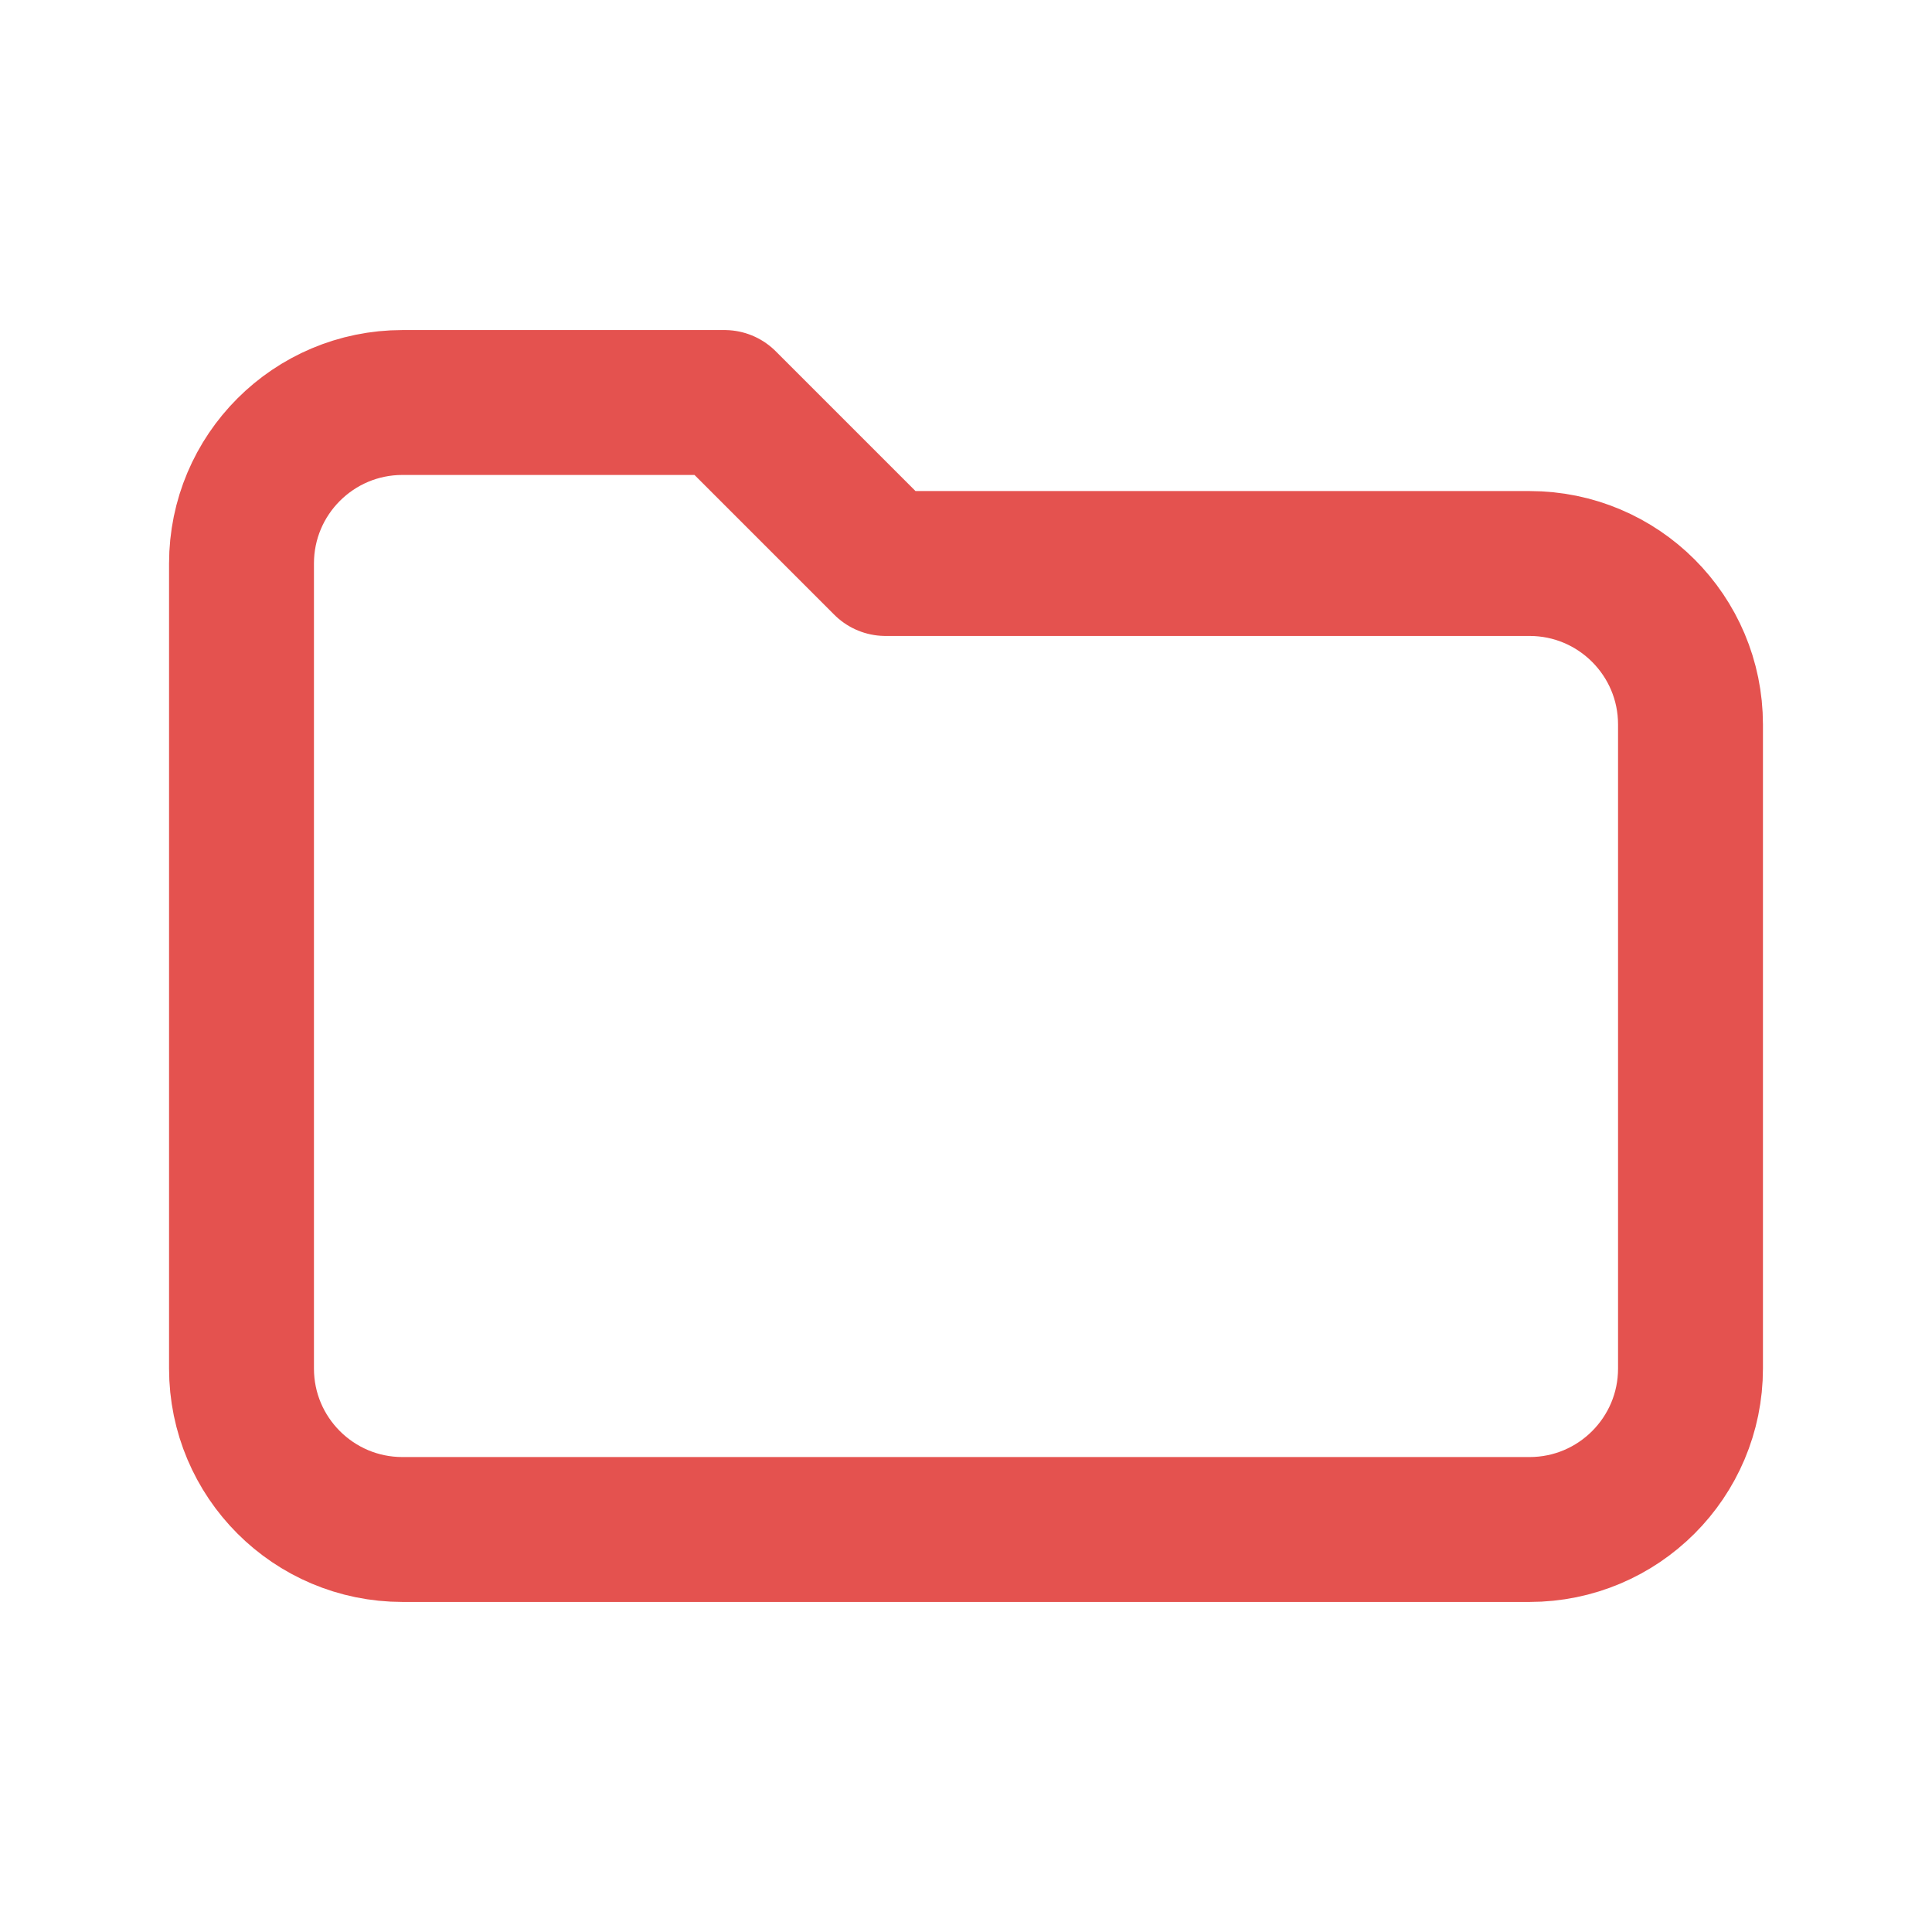
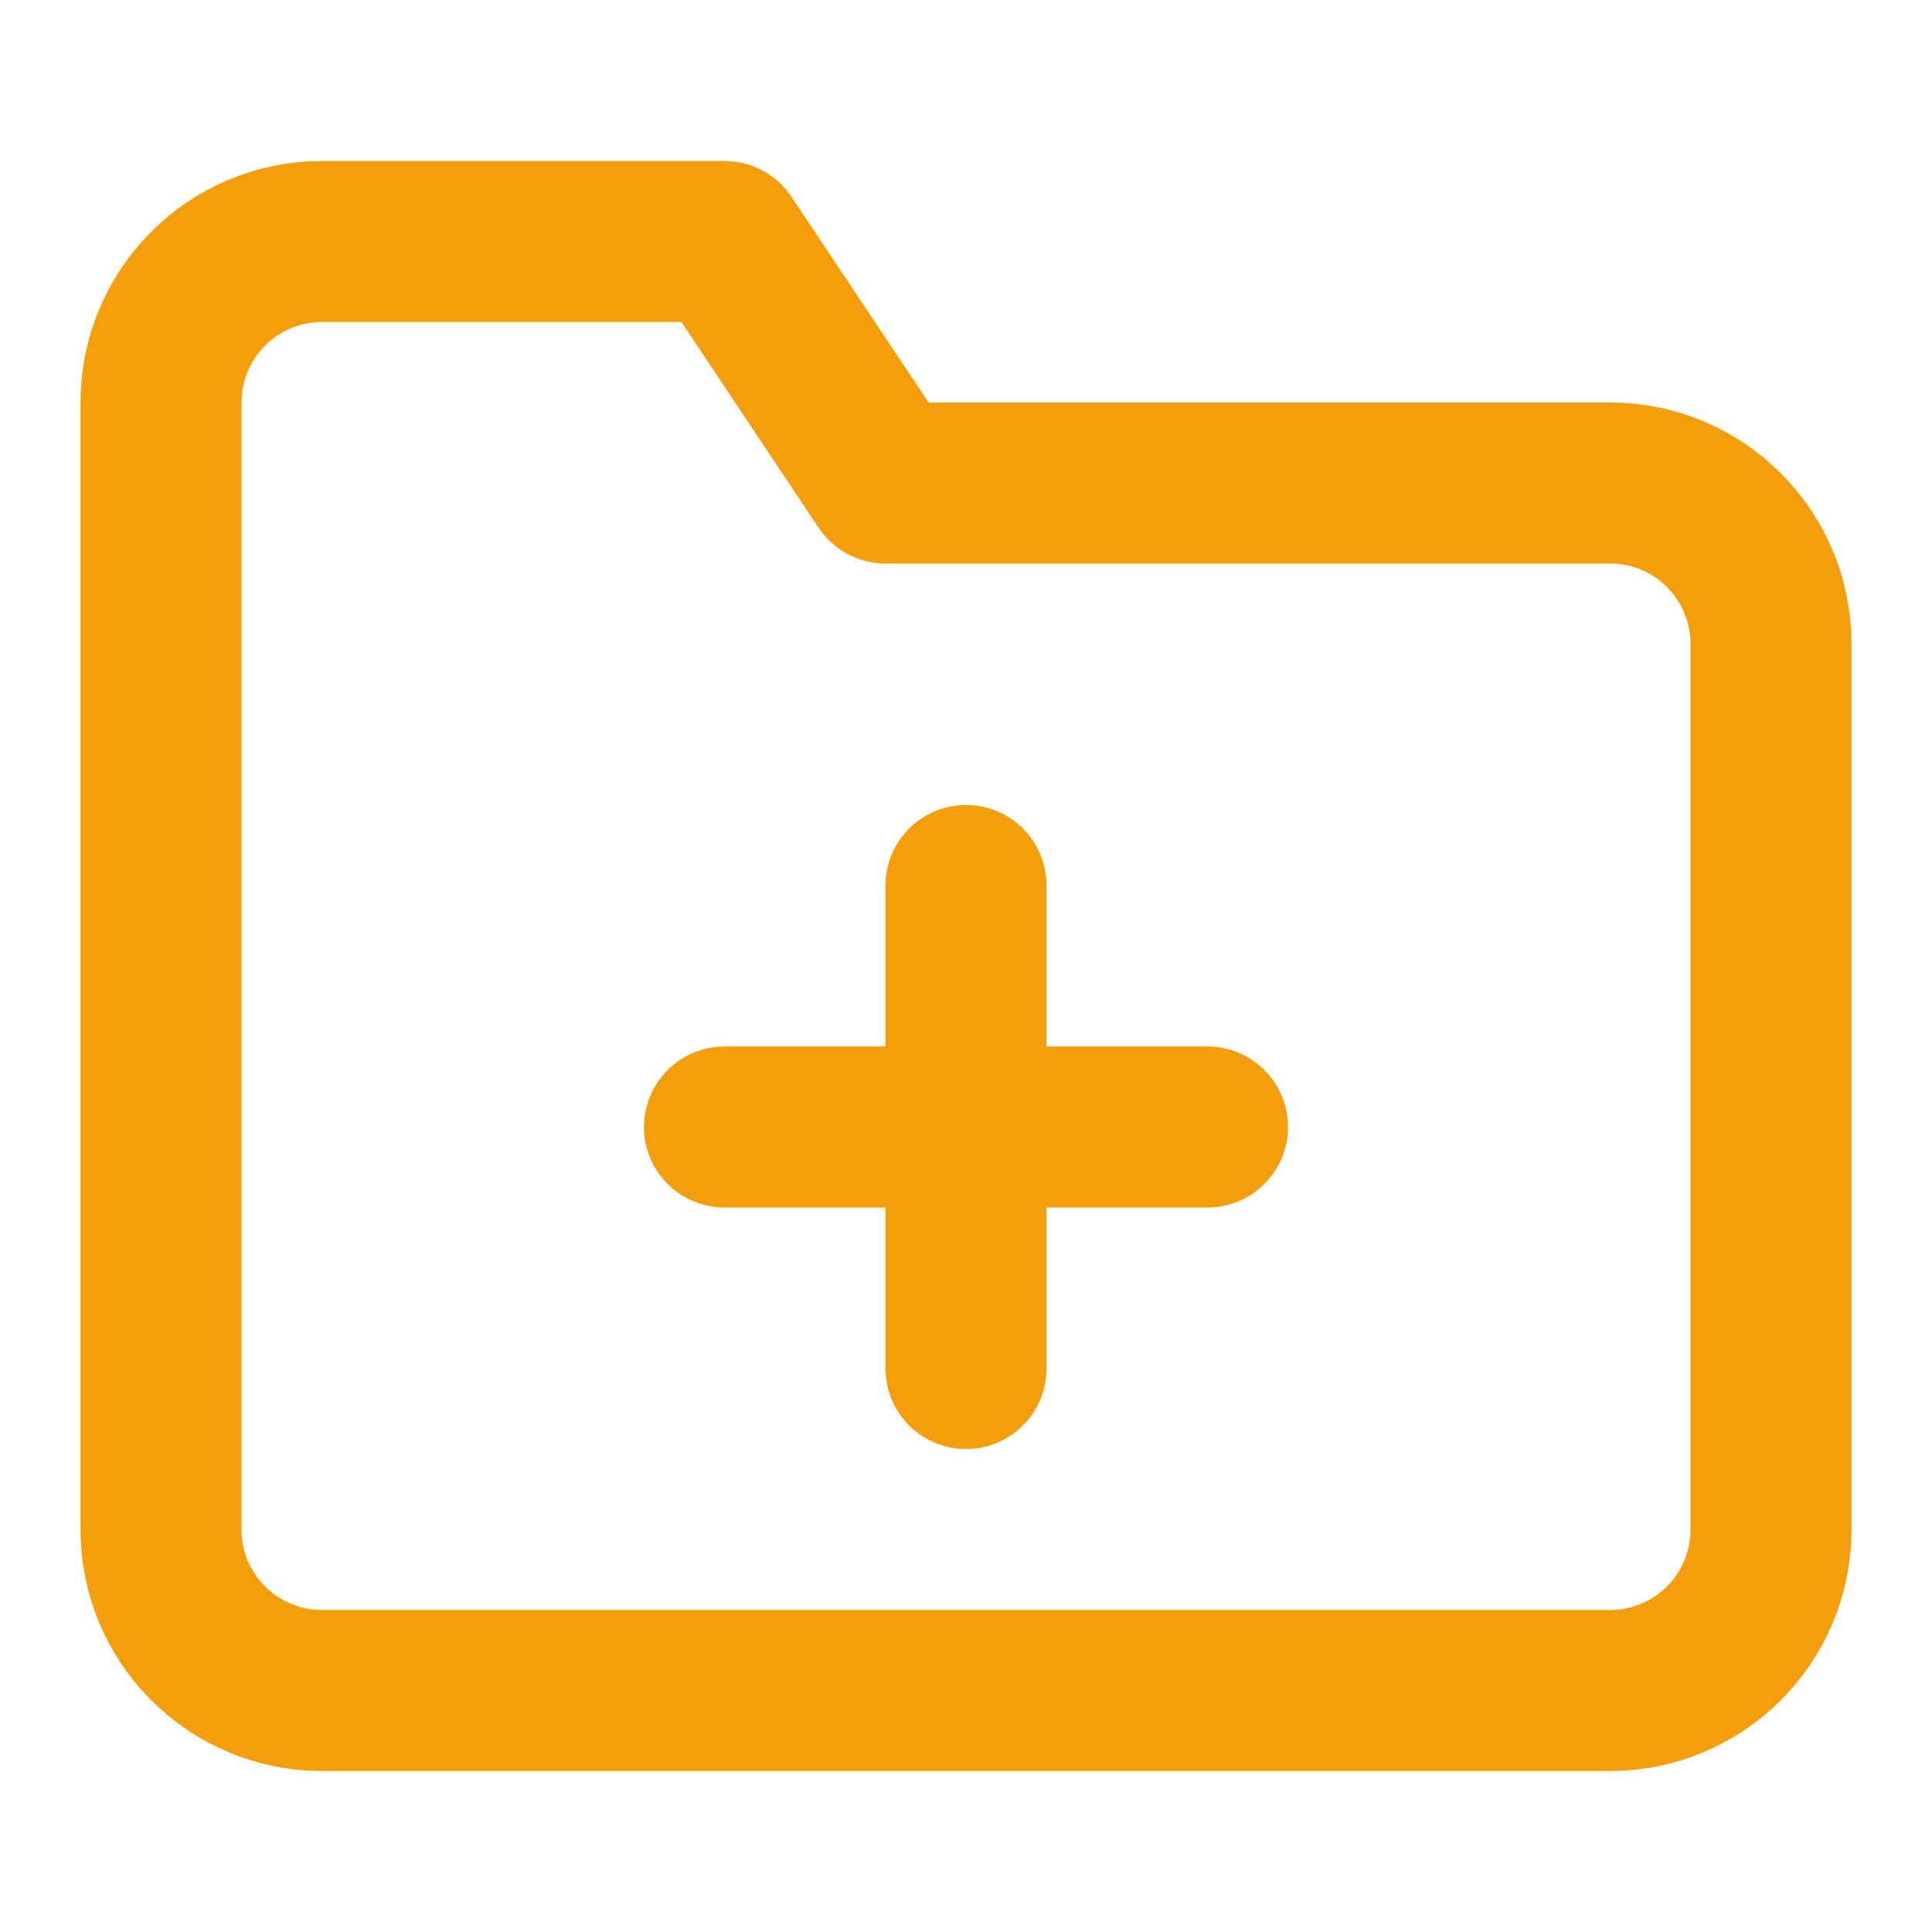
- <svg xmlns="http://www.w3.org/2000/svg" width="24" height="24" viewBox="0 0 24 24" fill="none" stroke="#E4524F" stroke-width="1.8" stroke-linecap="round" stroke-linejoin="round">
-   <path d="M3 7a2 2 0 0 1 2-2h4l2 2h8a2 2 0 0 1 2 2v8a2 2 0 0 1-2 2H5a2 2 0 0 1-2-2V7z" />
+ <svg xmlns="http://www.w3.org/2000/svg" width="24" height="24" viewBox="0 0 24 24" fill="none" stroke="#F59E0B" stroke-width="2" stroke-linecap="round" stroke-linejoin="round">
+   <path d="M22 19a2 2 0 0 1-2 2H4a2 2 0 0 1-2-2V5a2 2 0 0 1 2-2h5l2 3h9a2 2 0 0 1 2 2z" />
+   <line x1="12" y1="11" x2="12" y2="17" />
+   <line x1="9" y1="14" x2="15" y2="14" />
</svg>
